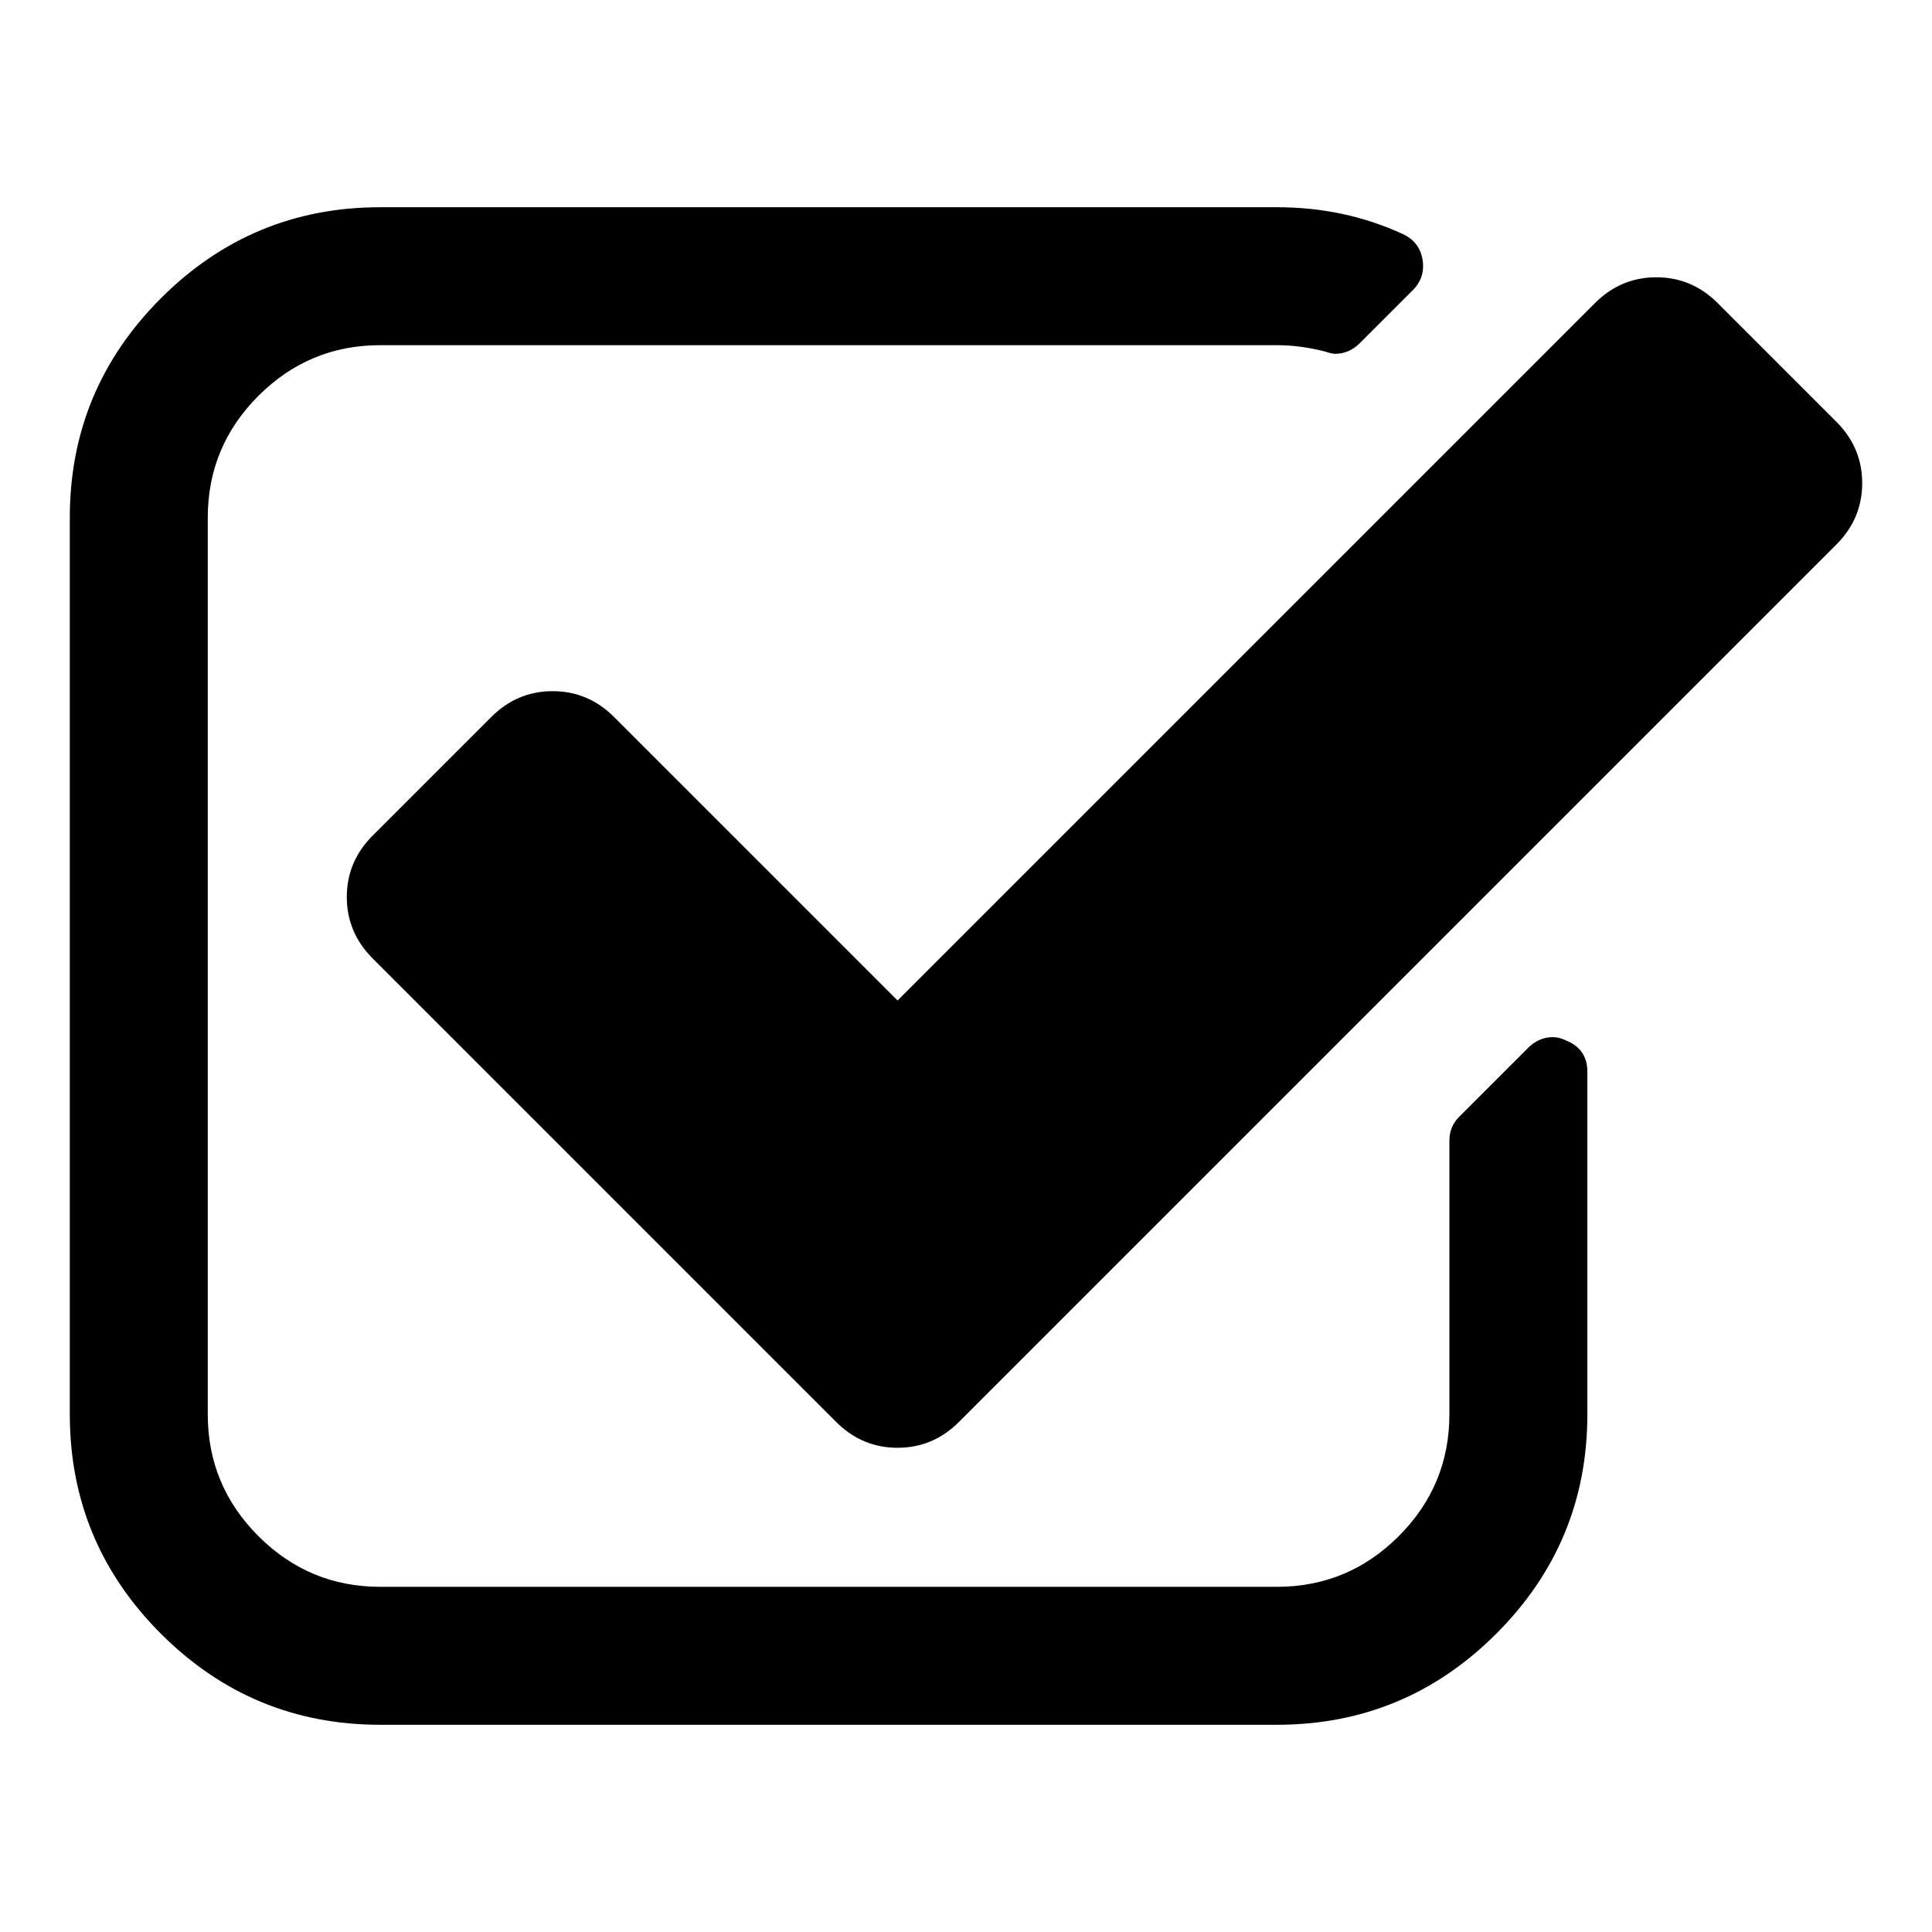
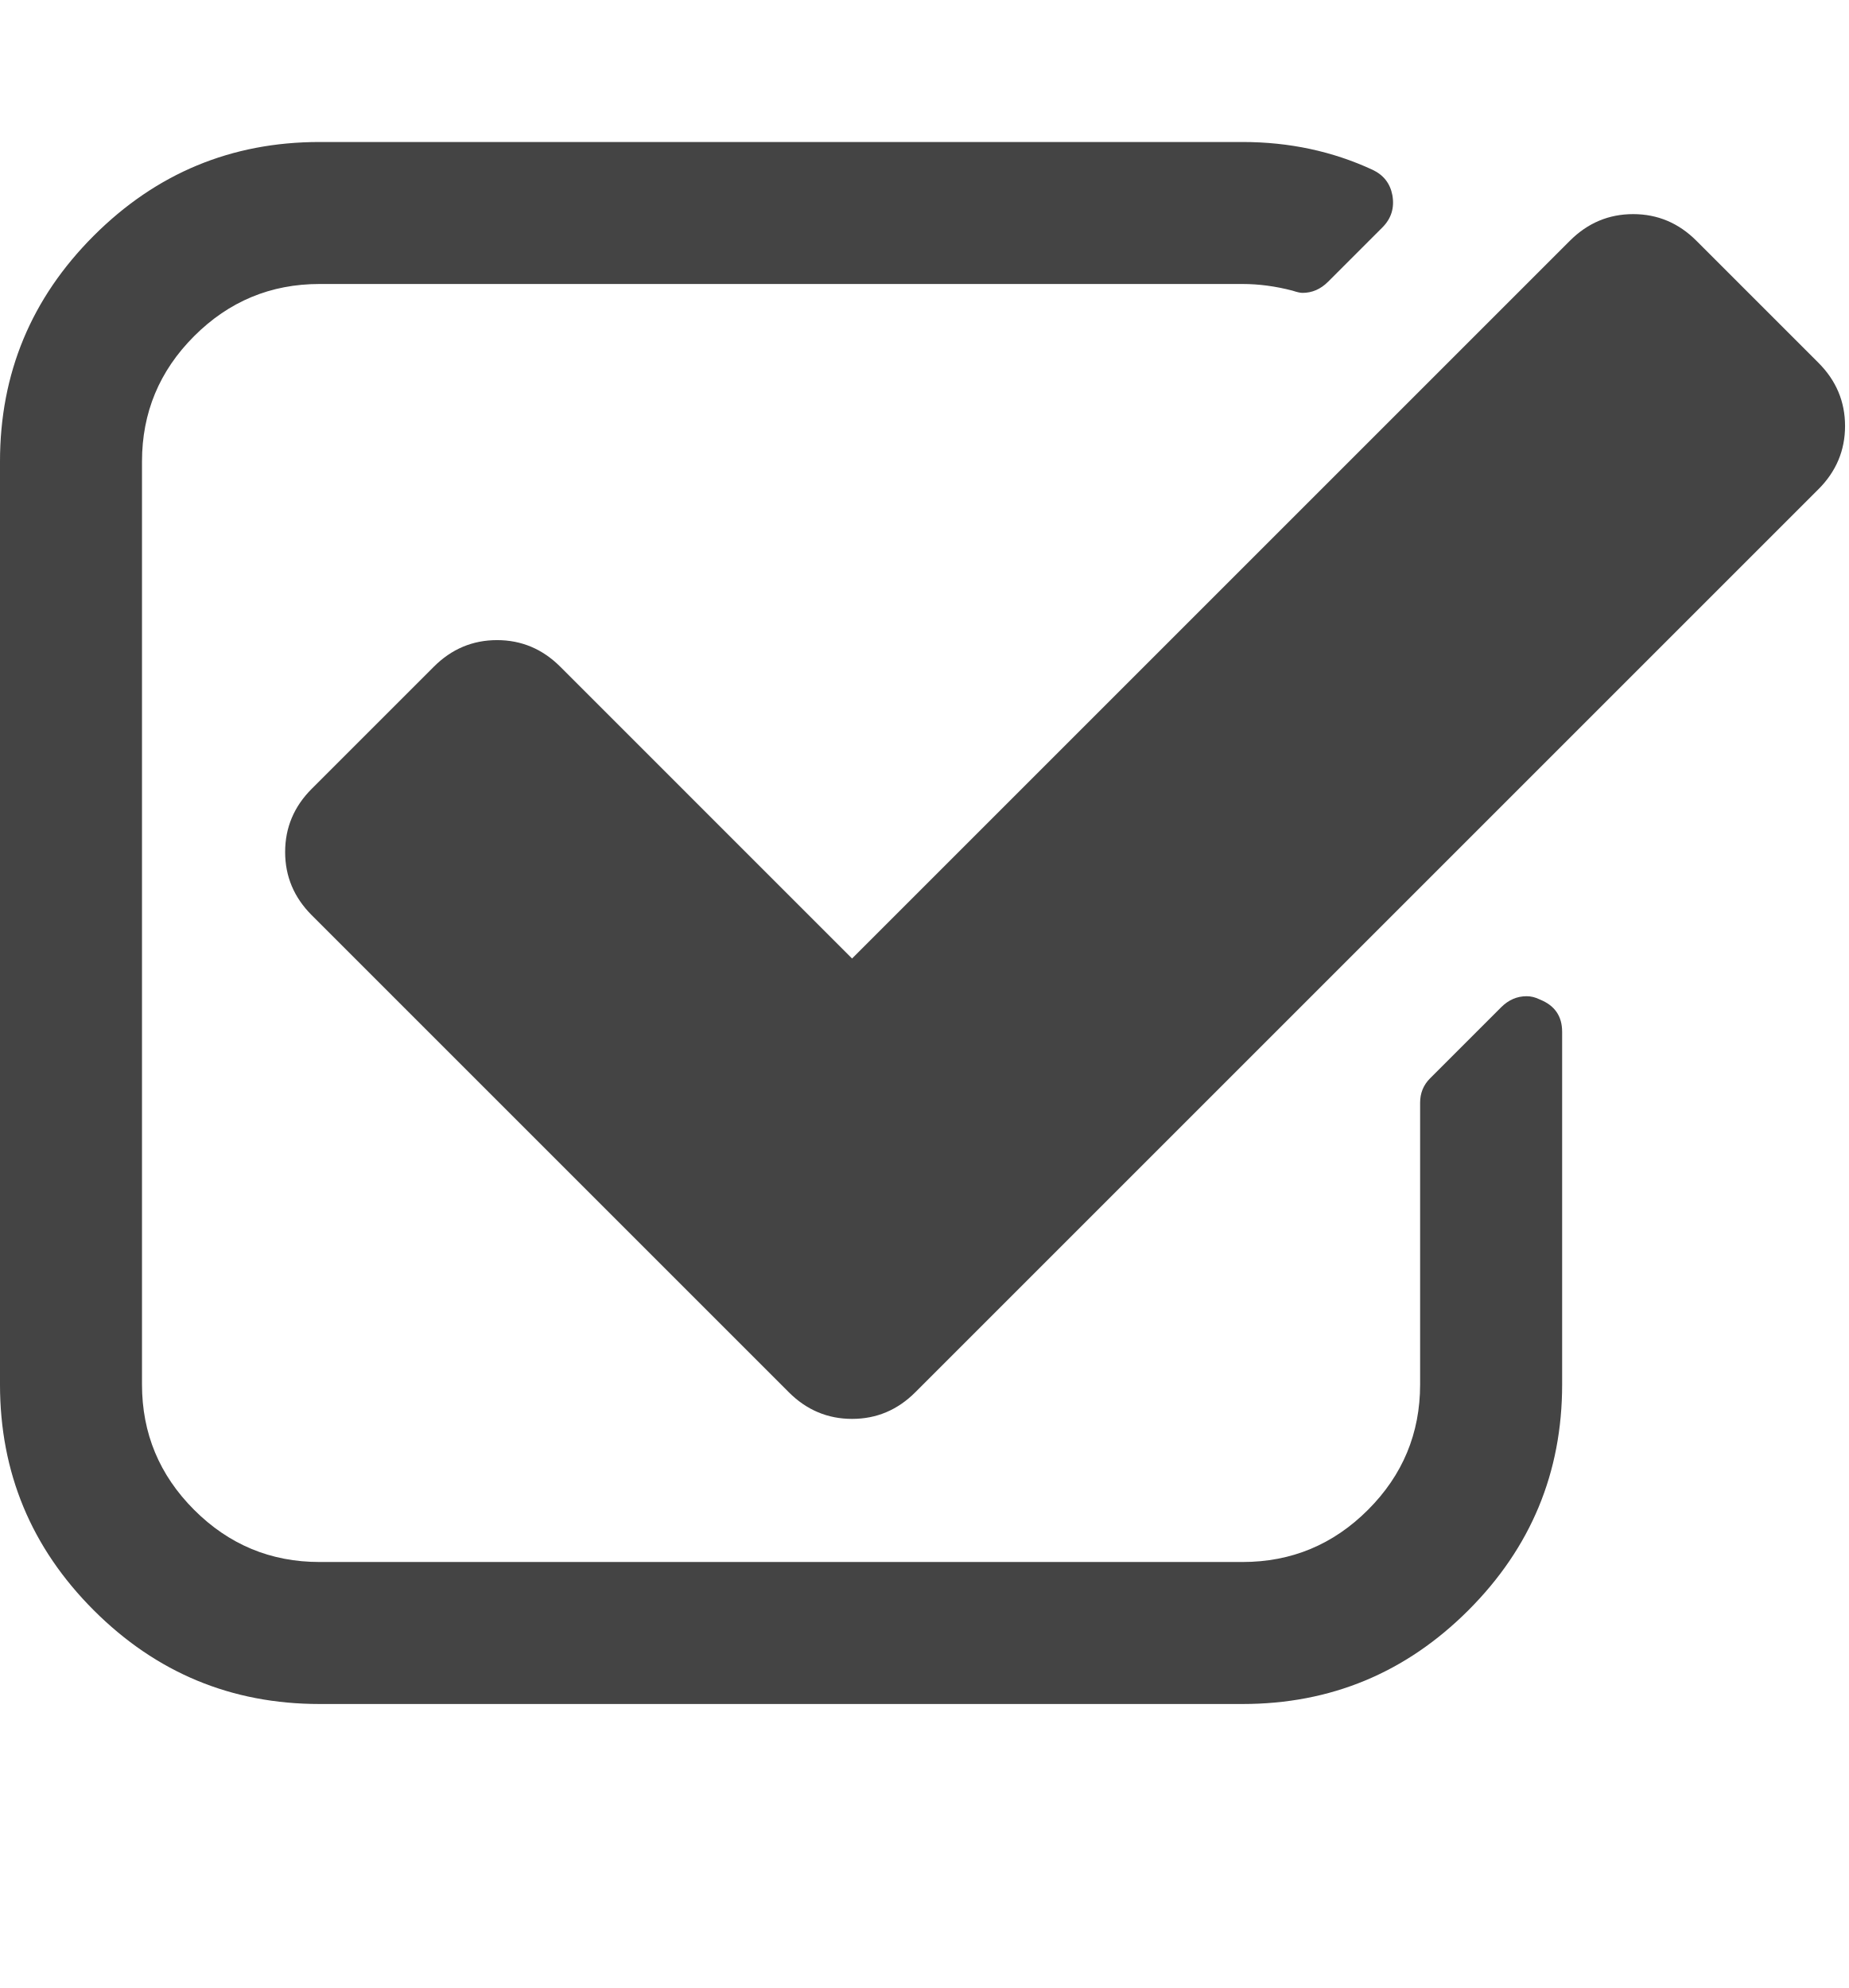
- <svg xmlns="http://www.w3.org/2000/svg" width="512" height="512" viewBox="0 0 512 512" id="svg3405" version="1.1">
-   <defs id="defs3411" />
-   <path d="m 420.665,283.992 0,90.83 q 0,33.99 -24.136,58.125 -24.136,24.136 -58.125,24.136 l -237.643,0 q -33.99,0 -58.125,-24.136 Q 18.5,408.811 18.5,374.821 l 0,-237.643 q 0,-33.99 24.136,-58.125 24.136,-24.136 58.125,-24.136 l 237.643,0 q 17.995,0 33.419,7.141 4.284,1.999 5.141,6.569 0.857,4.856 -2.571,8.283 l -13.996,13.996 q -2.856,2.856 -6.569,2.856 -0.857,0 -2.571,-0.571 -6.569,-1.714 -12.853,-1.714 l -237.643,0 q -18.851,0 -32.276,13.425 -13.425,13.425 -13.425,32.276 l 0,237.643 q 0,18.851 13.425,32.276 13.425,13.425 32.276,13.425 l 237.643,0 q 18.851,0 32.276,-13.425 13.425,-13.425 13.425,-32.276 l 0,-72.55 q 0,-3.713 2.571,-6.284 l 18.28,-18.28 q 2.856,-2.856 6.569,-2.856 1.714,0 3.428,0.857 5.713,2.285 5.713,8.283 z M 486.645,144.319 254.143,376.821 q -6.855,6.855 -16.281,6.855 -9.426,0 -16.281,-6.855 L 98.762,254.001 q -6.855,-6.855 -6.855,-16.281 0,-9.426 6.855,-16.281 l 31.419,-31.419 q 6.855,-6.855 16.281,-6.855 9.426,0 16.281,6.855 L 237.863,265.14 422.664,80.339 q 6.855,-6.855 16.281,-6.855 9.426,0 16.281,6.855 l 31.419,31.419 q 6.855,6.855 6.855,16.281 0,9.426 -6.855,16.281 z" id="path3407" />
+ <svg xmlns="http://www.w3.org/2000/svg" version="1.1" width="476" height="512" viewBox="0 0 476 512">
+   <path fill="#444444" d="M402.286 265.715v90.857q0 34-24.143 58.143t-58.143 24.143h-237.715q-34 0-58.143-24.143t-24.143-58.143v-237.715q0-34 24.143-58.143t58.143-24.143h237.715q18 0 33.428 7.143 4.286 2 5.143 6.572 0.857 4.857-2.572 8.285l-14 14q-2.857 2.857-6.572 2.857-0.857 0-2.572-0.572-6.572-1.715-12.857-1.715h-237.715q-18.857 0-32.286 13.429t-13.429 32.286v237.715q0 18.857 13.429 32.286t32.286 13.428h237.715q18.857 0 32.286-13.428t13.428-32.286v-72.572q0-3.714 2.572-6.286l18.286-18.286q2.857-2.857 6.572-2.857 1.714 0 3.428 0.857 5.714 2.286 5.714 8.286zM468.286 126l-232.572 232.572q-6.857 6.857-16.285 6.857t-16.286-6.857l-122.857-122.857q-6.857-6.857-6.857-16.285t6.857-16.286l31.429-31.428q6.857-6.857 16.286-6.857t16.285 6.857l75.143 75.143 184.857-184.857q6.857-6.857 16.286-6.857t16.286 6.857l31.428 31.429q6.857 6.857 6.857 16.286t-6.857 16.286z" />
</svg>
